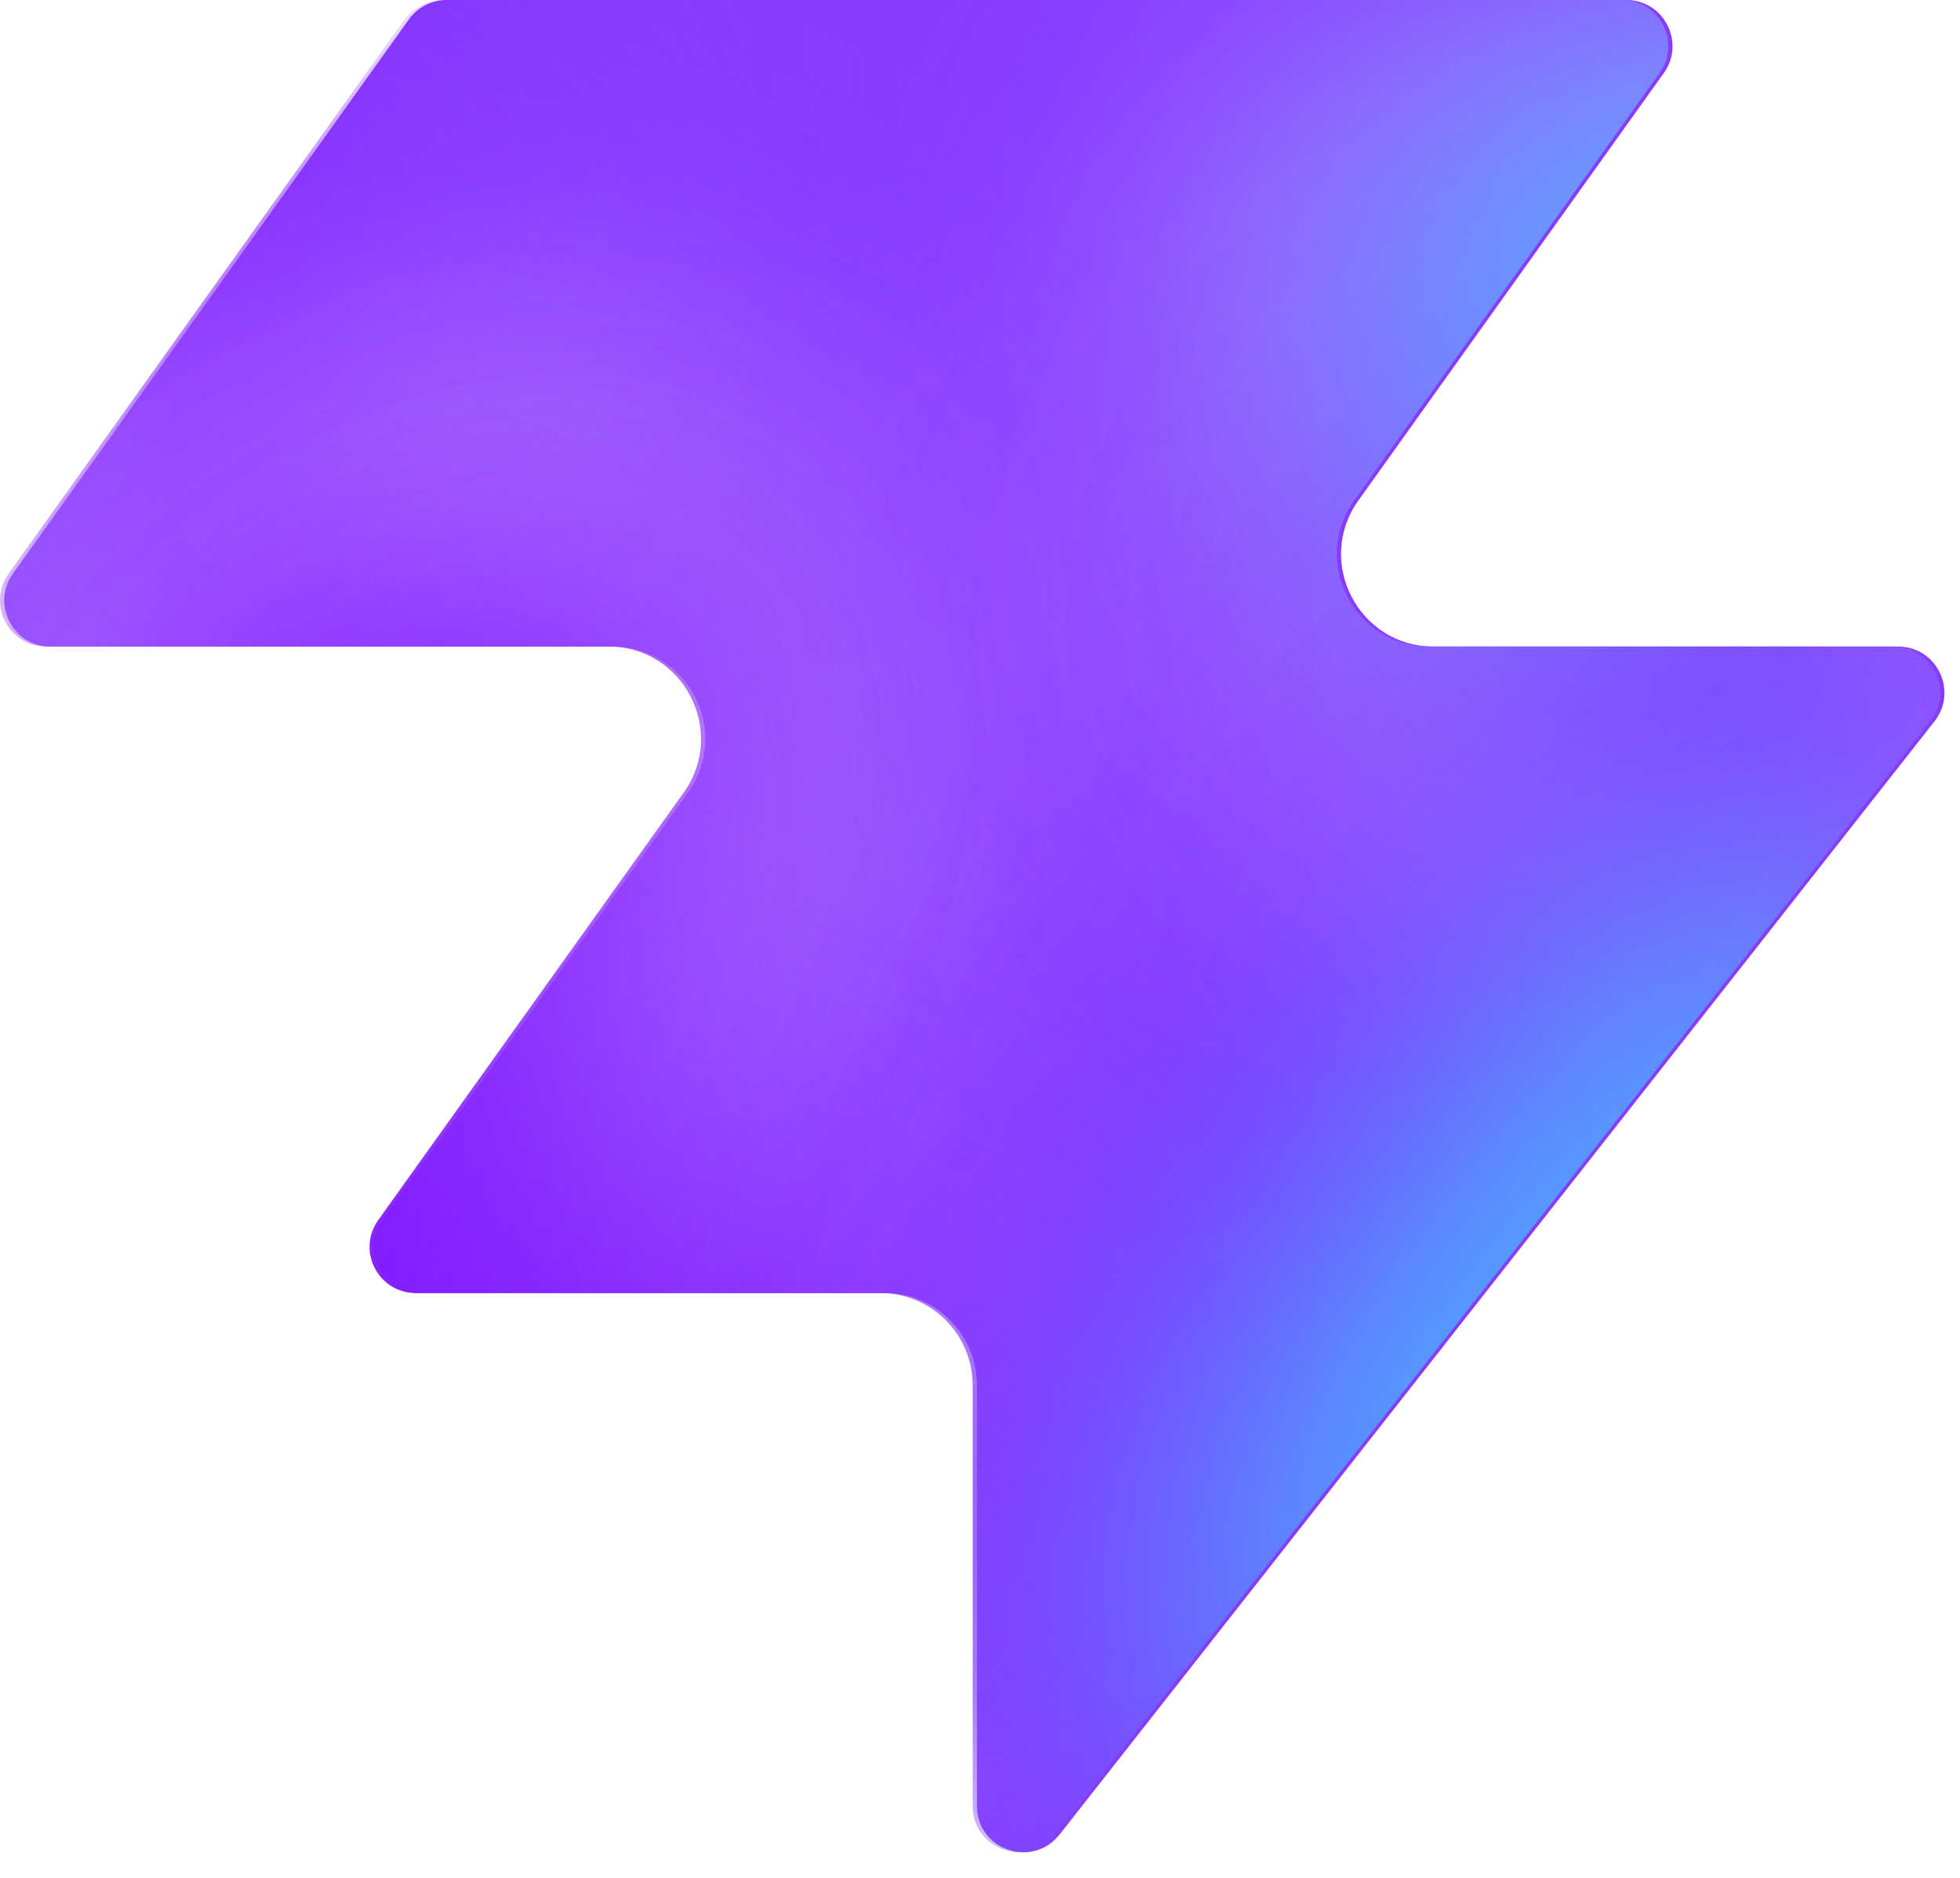
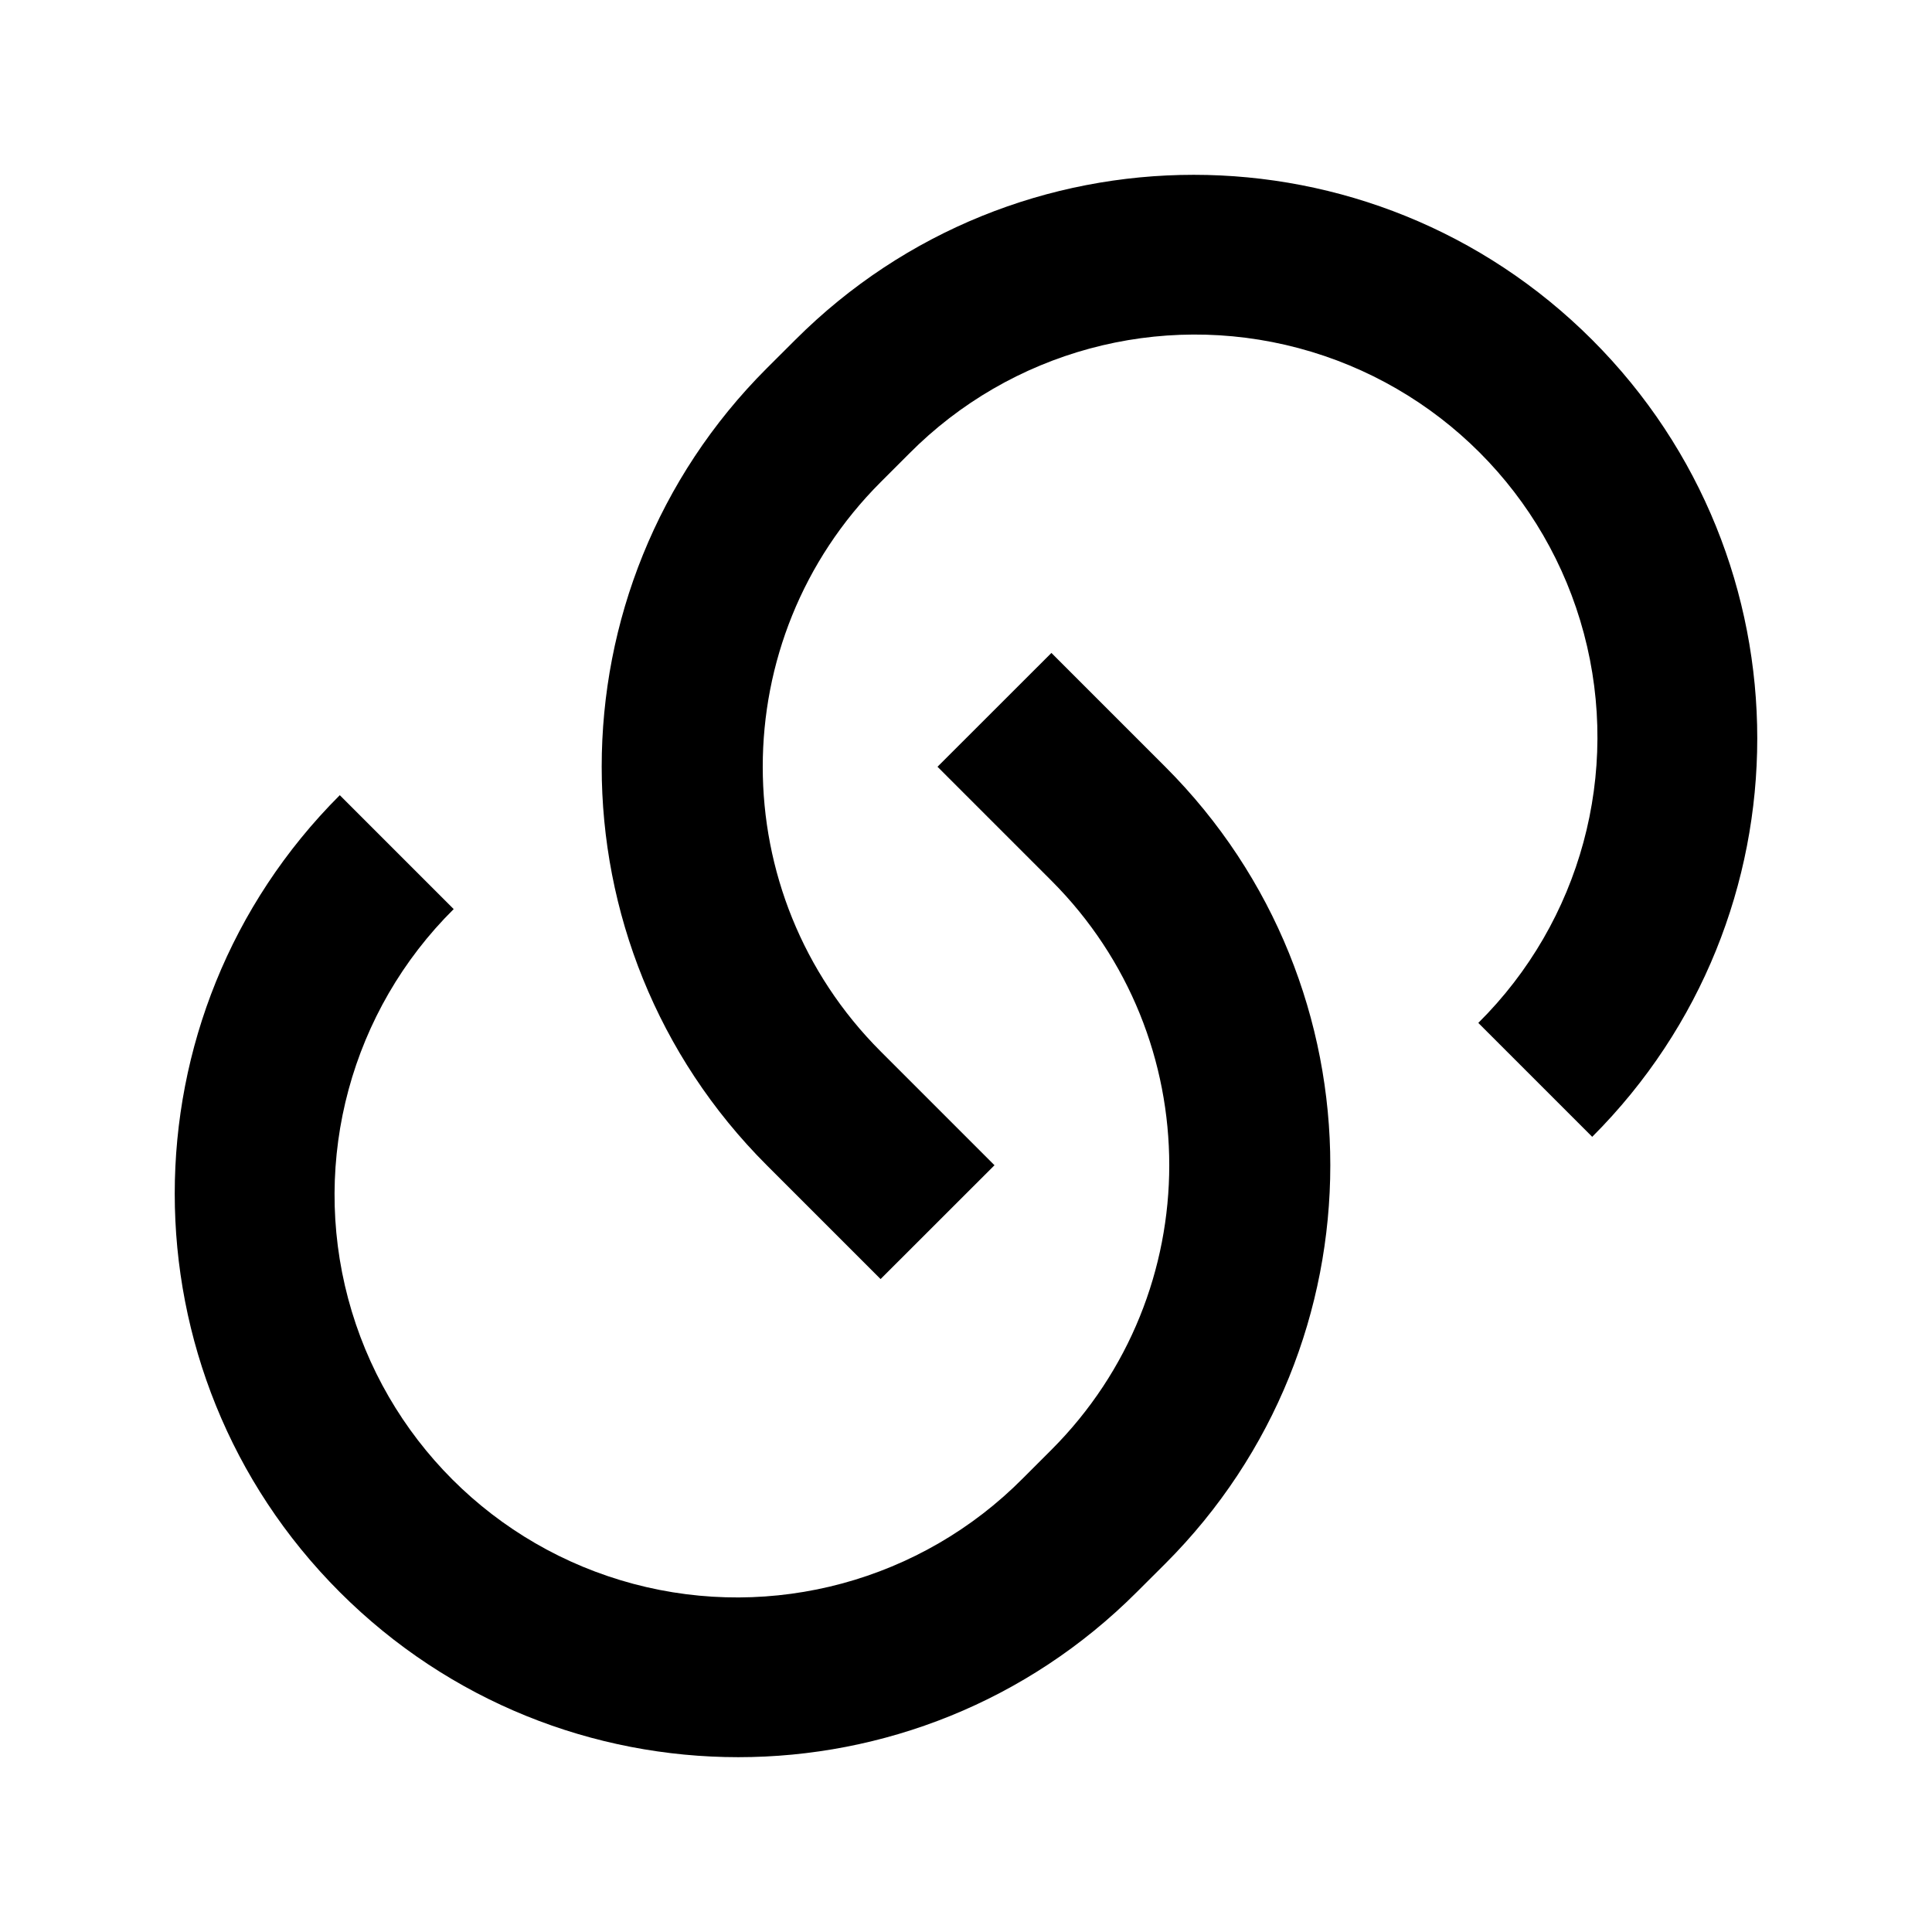
- <svg xmlns="http://www.w3.org/2000/svg" width="48" height="46" fill="none" viewBox="0 0 48 46">
-   <path fill="#863bff" d="M25.946 44.938c-.664.845-2.021.375-2.021-.698V33.937a2.26 2.26 0 0 0-2.262-2.262H10.287c-.92 0-1.456-1.04-.92-1.788l7.48-10.471c1.07-1.497 0-3.578-1.842-3.578H1.237c-.92 0-1.456-1.04-.92-1.788L10.013.474c.214-.297.556-.474.92-.474h28.894c.92 0 1.456 1.04.92 1.788l-7.48 10.471c-1.07 1.498 0 3.579 1.842 3.579h11.377c.943 0 1.473 1.088.89 1.83L25.947 44.94z" style="fill:#863bff;fill:color(display-p3 .525 .23 1);fill-opacity:1" />
-   <mask id="a" width="48" height="46" x="0" y="0" maskUnits="userSpaceOnUse" style="mask-type:alpha">
-     <path fill="#000" d="M25.842 44.938c-.664.844-2.021.375-2.021-.698V33.937a2.26 2.26 0 0 0-2.262-2.262H10.183c-.92 0-1.456-1.04-.92-1.788l7.48-10.471c1.07-1.498 0-3.579-1.842-3.579H1.133c-.92 0-1.456-1.04-.92-1.787L9.91.473c.214-.297.556-.474.92-.474h28.894c.92 0 1.456 1.04.92 1.788l-7.48 10.471c-1.07 1.498 0 3.578 1.842 3.578h11.377c.943 0 1.473 1.088.89 1.832L25.843 44.94z" style="fill:#000;fill-opacity:1" />
-   </mask>
-   <g mask="url(#a)">
-     <g filter="url(#b)">
-       <ellipse cx="5.508" cy="14.704" fill="#ede6ff" rx="5.508" ry="14.704" style="fill:#ede6ff;fill:color(display-p3 .927 .903 1);fill-opacity:1" transform="matrix(.00324 1 1 -.00324 -4.47 31.516)" />
-     </g>
-     <g filter="url(#c)">
-       <ellipse cx="10.399" cy="29.851" fill="#ede6ff" rx="10.399" ry="29.851" style="fill:#ede6ff;fill:color(display-p3 .927 .903 1);fill-opacity:1" transform="matrix(.00324 1 1 -.00324 -39.328 7.883)" />
-     </g>
-     <g filter="url(#d)">
-       <ellipse cx="5.508" cy="30.487" fill="#7e14ff" rx="5.508" ry="30.487" style="fill:#7e14ff;fill:color(display-p3 .492 .077 1);fill-opacity:1" transform="rotate(89.814 -25.913 -14.639)scale(1 -1)" />
-     </g>
-     <g filter="url(#e)">
-       <ellipse cx="5.508" cy="30.599" fill="#7e14ff" rx="5.508" ry="30.599" style="fill:#7e14ff;fill:color(display-p3 .492 .077 1);fill-opacity:1" transform="rotate(89.814 -32.644 -3.334)scale(1 -1)" />
-     </g>
-     <g filter="url(#f)">
-       <ellipse cx="5.508" cy="30.599" fill="#7e14ff" rx="5.508" ry="30.599" style="fill:#7e14ff;fill:color(display-p3 .492 .077 1);fill-opacity:1" transform="matrix(.00324 1 1 -.00324 -34.34 30.47)" />
-     </g>
-     <g filter="url(#g)">
-       <ellipse cx="14.072" cy="22.078" fill="#ede6ff" rx="14.072" ry="22.078" style="fill:#ede6ff;fill:color(display-p3 .927 .903 1);fill-opacity:1" transform="rotate(93.35 24.506 48.493)scale(-1 1)" />
-     </g>
-     <g filter="url(#h)">
-       <ellipse cx="3.47" cy="21.501" fill="#7e14ff" rx="3.47" ry="21.501" style="fill:#7e14ff;fill:color(display-p3 .492 .077 1);fill-opacity:1" transform="rotate(89.009 28.708 47.59)scale(-1 1)" />
-     </g>
-     <g filter="url(#i)">
-       <ellipse cx="3.47" cy="21.501" fill="#7e14ff" rx="3.47" ry="21.501" style="fill:#7e14ff;fill:color(display-p3 .492 .077 1);fill-opacity:1" transform="rotate(89.009 28.708 47.59)scale(-1 1)" />
-     </g>
-     <g filter="url(#j)">
-       <ellipse cx=".387" cy="8.972" fill="#7e14ff" rx="4.407" ry="29.108" style="fill:#7e14ff;fill:color(display-p3 .492 .077 1);fill-opacity:1" transform="rotate(39.51 .387 8.972)" />
-     </g>
-     <g filter="url(#k)">
-       <ellipse cx="47.523" cy="-6.092" fill="#7e14ff" rx="4.407" ry="29.108" style="fill:#7e14ff;fill:color(display-p3 .492 .077 1);fill-opacity:1" transform="rotate(37.892 47.523 -6.092)" />
-     </g>
-     <g filter="url(#l)">
-       <ellipse cx="41.412" cy="6.333" fill="#47bfff" rx="5.971" ry="9.665" style="fill:#47bfff;fill:color(display-p3 .28 .748 1);fill-opacity:1" transform="rotate(37.892 41.412 6.333)" />
-     </g>
-     <g filter="url(#m)">
-       <ellipse cx="-1.879" cy="38.332" fill="#7e14ff" rx="4.407" ry="29.108" style="fill:#7e14ff;fill:color(display-p3 .492 .077 1);fill-opacity:1" transform="rotate(37.892 -1.88 38.332)" />
-     </g>
-     <g filter="url(#n)">
-       <ellipse cx="-1.879" cy="38.332" fill="#7e14ff" rx="4.407" ry="29.108" style="fill:#7e14ff;fill:color(display-p3 .492 .077 1);fill-opacity:1" transform="rotate(37.892 -1.88 38.332)" />
-     </g>
-     <g filter="url(#o)">
-       <ellipse cx="35.651" cy="29.907" fill="#7e14ff" rx="4.407" ry="29.108" style="fill:#7e14ff;fill:color(display-p3 .492 .077 1);fill-opacity:1" transform="rotate(37.892 35.651 29.907)" />
-     </g>
-     <g filter="url(#p)">
-       <ellipse cx="38.418" cy="32.4" fill="#47bfff" rx="5.971" ry="15.297" style="fill:#47bfff;fill:color(display-p3 .28 .748 1);fill-opacity:1" transform="rotate(37.892 38.418 32.4)" />
-     </g>
+ <svg xmlns="http://www.w3.org/2000/svg" width="800px" height="800px" viewBox="0 0 24 24">
+   <g>
+     <path fill="none" d="M0 0h24v24H0z" />
+     <path d="M13.06 8.11l1.415 1.415a7 7 0 0 1 0 9.9l-.354.353a7 7 0 0 1-9.9-9.9l1.415 1.415a5 5 0 1 0 7.071 7.071l.354-.354a5 5 0 0 0 0-7.07l-1.415-1.415 1.415-1.414zm6.718 6.011l-1.414-1.414a5 5 0 1 0-7.071-7.071l-.354.354a5 5 0 0 0 0 7.07l1.415 1.415-1.415 1.414-1.414-1.414a7 7 0 0 1 0-9.9l.354-.353a7 7 0 0 1 9.9 9.9z" />
  </g>
-   <defs>
-     <filter id="b" width="60.045" height="41.654" x="-19.77" y="16.149" color-interpolation-filters="sRGB" filterUnits="userSpaceOnUse">
-       <feFlood flood-opacity="0" result="BackgroundImageFix" />
-       <feBlend in="SourceGraphic" in2="BackgroundImageFix" result="shape" />
-       <feGaussianBlur result="effect1_foregroundBlur_2002_17158" stdDeviation="7.659" />
-     </filter>
-     <filter id="c" width="90.34" height="51.437" x="-54.613" y="-7.533" color-interpolation-filters="sRGB" filterUnits="userSpaceOnUse">
-       <feFlood flood-opacity="0" result="BackgroundImageFix" />
-       <feBlend in="SourceGraphic" in2="BackgroundImageFix" result="shape" />
-       <feGaussianBlur result="effect1_foregroundBlur_2002_17158" stdDeviation="7.659" />
-     </filter>
-     <filter id="d" width="79.355" height="29.4" x="-49.64" y="2.03" color-interpolation-filters="sRGB" filterUnits="userSpaceOnUse">
-       <feFlood flood-opacity="0" result="BackgroundImageFix" />
-       <feBlend in="SourceGraphic" in2="BackgroundImageFix" result="shape" />
-       <feGaussianBlur result="effect1_foregroundBlur_2002_17158" stdDeviation="4.596" />
-     </filter>
-     <filter id="e" width="79.579" height="29.4" x="-45.045" y="20.029" color-interpolation-filters="sRGB" filterUnits="userSpaceOnUse">
-       <feFlood flood-opacity="0" result="BackgroundImageFix" />
-       <feBlend in="SourceGraphic" in2="BackgroundImageFix" result="shape" />
-       <feGaussianBlur result="effect1_foregroundBlur_2002_17158" stdDeviation="4.596" />
-     </filter>
-     <filter id="f" width="79.579" height="29.4" x="-43.513" y="21.178" color-interpolation-filters="sRGB" filterUnits="userSpaceOnUse">
-       <feFlood flood-opacity="0" result="BackgroundImageFix" />
-       <feBlend in="SourceGraphic" in2="BackgroundImageFix" result="shape" />
-       <feGaussianBlur result="effect1_foregroundBlur_2002_17158" stdDeviation="4.596" />
-     </filter>
-     <filter id="g" width="74.749" height="58.852" x="15.756" y="-17.901" color-interpolation-filters="sRGB" filterUnits="userSpaceOnUse">
-       <feFlood flood-opacity="0" result="BackgroundImageFix" />
-       <feBlend in="SourceGraphic" in2="BackgroundImageFix" result="shape" />
-       <feGaussianBlur result="effect1_foregroundBlur_2002_17158" stdDeviation="7.659" />
-     </filter>
-     <filter id="h" width="61.377" height="25.362" x="23.548" y="2.284" color-interpolation-filters="sRGB" filterUnits="userSpaceOnUse">
-       <feFlood flood-opacity="0" result="BackgroundImageFix" />
-       <feBlend in="SourceGraphic" in2="BackgroundImageFix" result="shape" />
-       <feGaussianBlur result="effect1_foregroundBlur_2002_17158" stdDeviation="4.596" />
-     </filter>
-     <filter id="i" width="61.377" height="25.362" x="23.548" y="2.284" color-interpolation-filters="sRGB" filterUnits="userSpaceOnUse">
-       <feFlood flood-opacity="0" result="BackgroundImageFix" />
-       <feBlend in="SourceGraphic" in2="BackgroundImageFix" result="shape" />
-       <feGaussianBlur result="effect1_foregroundBlur_2002_17158" stdDeviation="4.596" />
-     </filter>
-     <filter id="j" width="56.045" height="63.649" x="-27.636" y="-22.853" color-interpolation-filters="sRGB" filterUnits="userSpaceOnUse">
-       <feFlood flood-opacity="0" result="BackgroundImageFix" />
-       <feBlend in="SourceGraphic" in2="BackgroundImageFix" result="shape" />
-       <feGaussianBlur result="effect1_foregroundBlur_2002_17158" stdDeviation="4.596" />
-     </filter>
-     <filter id="k" width="54.814" height="64.646" x="20.116" y="-38.415" color-interpolation-filters="sRGB" filterUnits="userSpaceOnUse">
-       <feFlood flood-opacity="0" result="BackgroundImageFix" />
-       <feBlend in="SourceGraphic" in2="BackgroundImageFix" result="shape" />
-       <feGaussianBlur result="effect1_foregroundBlur_2002_17158" stdDeviation="4.596" />
-     </filter>
-     <filter id="l" width="33.541" height="35.313" x="24.641" y="-11.323" color-interpolation-filters="sRGB" filterUnits="userSpaceOnUse">
-       <feFlood flood-opacity="0" result="BackgroundImageFix" />
-       <feBlend in="SourceGraphic" in2="BackgroundImageFix" result="shape" />
-       <feGaussianBlur result="effect1_foregroundBlur_2002_17158" stdDeviation="4.596" />
-     </filter>
-     <filter id="m" width="54.814" height="64.646" x="-29.286" y="6.009" color-interpolation-filters="sRGB" filterUnits="userSpaceOnUse">
-       <feFlood flood-opacity="0" result="BackgroundImageFix" />
-       <feBlend in="SourceGraphic" in2="BackgroundImageFix" result="shape" />
-       <feGaussianBlur result="effect1_foregroundBlur_2002_17158" stdDeviation="4.596" />
-     </filter>
-     <filter id="n" width="54.814" height="64.646" x="-29.286" y="6.009" color-interpolation-filters="sRGB" filterUnits="userSpaceOnUse">
-       <feFlood flood-opacity="0" result="BackgroundImageFix" />
-       <feBlend in="SourceGraphic" in2="BackgroundImageFix" result="shape" />
-       <feGaussianBlur result="effect1_foregroundBlur_2002_17158" stdDeviation="4.596" />
-     </filter>
-     <filter id="o" width="54.814" height="64.646" x="8.244" y="-2.416" color-interpolation-filters="sRGB" filterUnits="userSpaceOnUse">
-       <feFlood flood-opacity="0" result="BackgroundImageFix" />
-       <feBlend in="SourceGraphic" in2="BackgroundImageFix" result="shape" />
-       <feGaussianBlur result="effect1_foregroundBlur_2002_17158" stdDeviation="4.596" />
-     </filter>
-     <filter id="p" width="39.409" height="43.623" x="18.713" y="10.588" color-interpolation-filters="sRGB" filterUnits="userSpaceOnUse">
-       <feFlood flood-opacity="0" result="BackgroundImageFix" />
-       <feBlend in="SourceGraphic" in2="BackgroundImageFix" result="shape" />
-       <feGaussianBlur result="effect1_foregroundBlur_2002_17158" stdDeviation="4.596" />
-     </filter>
-   </defs>
</svg>
